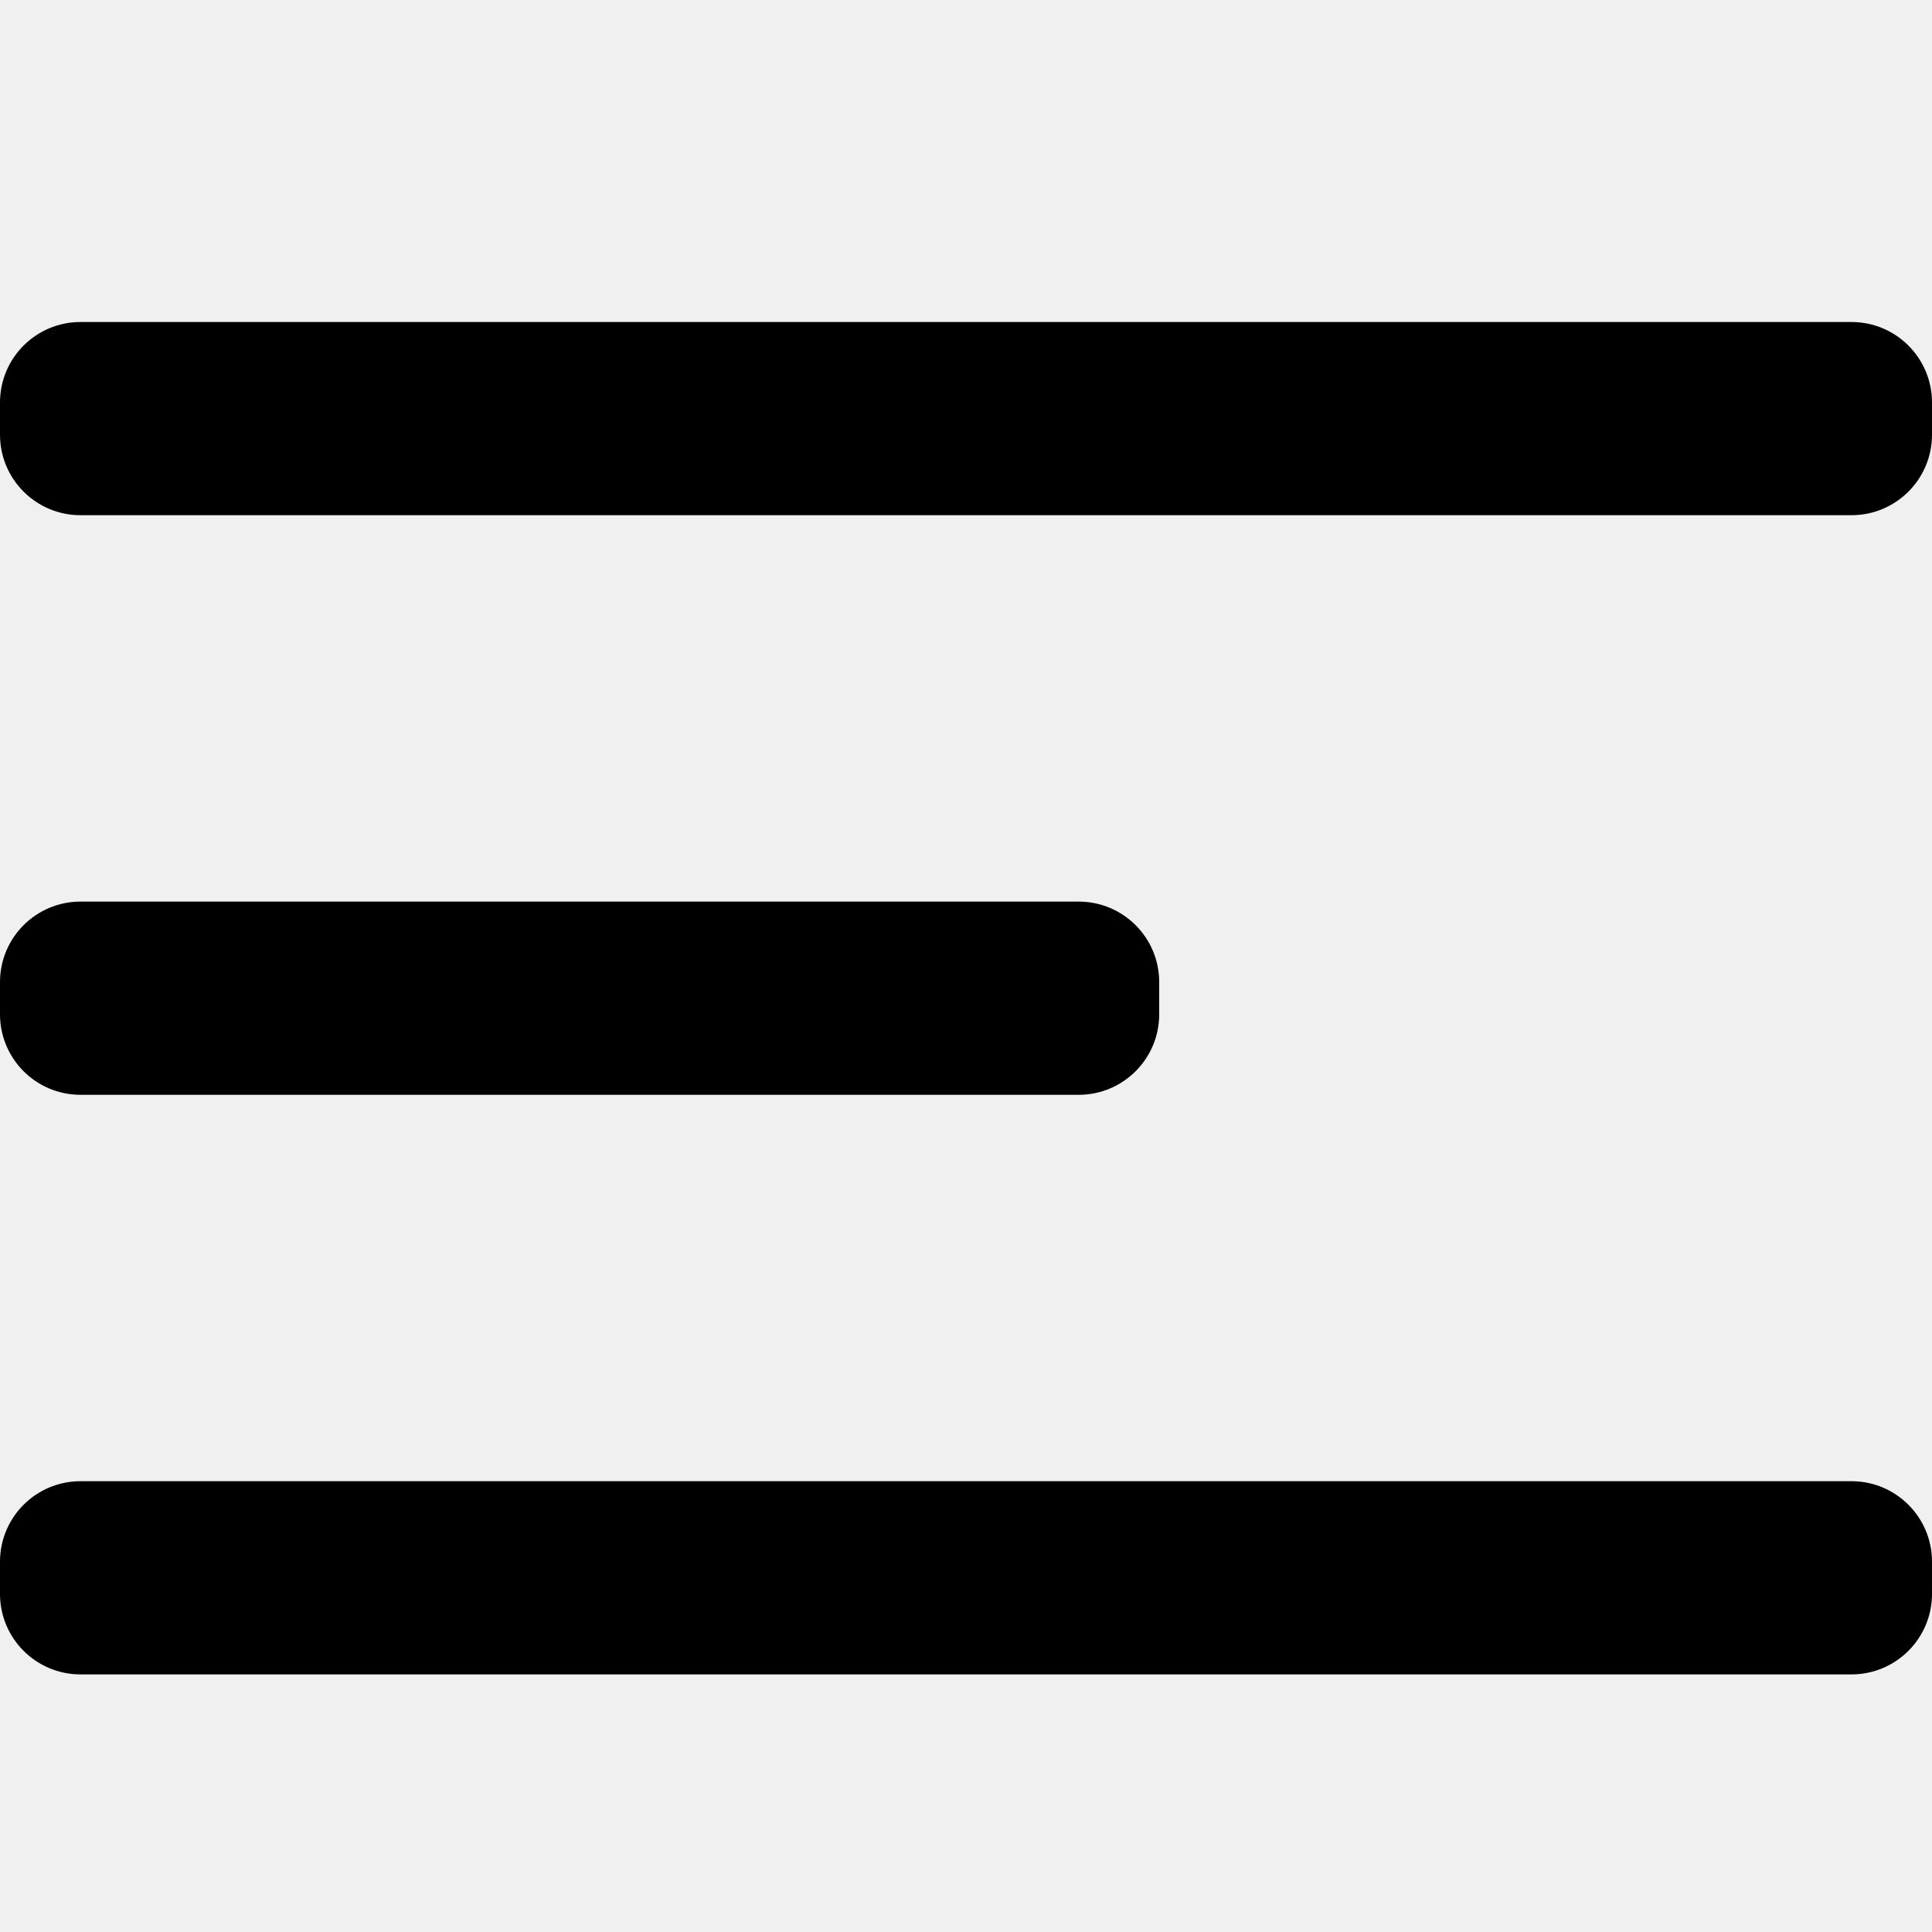
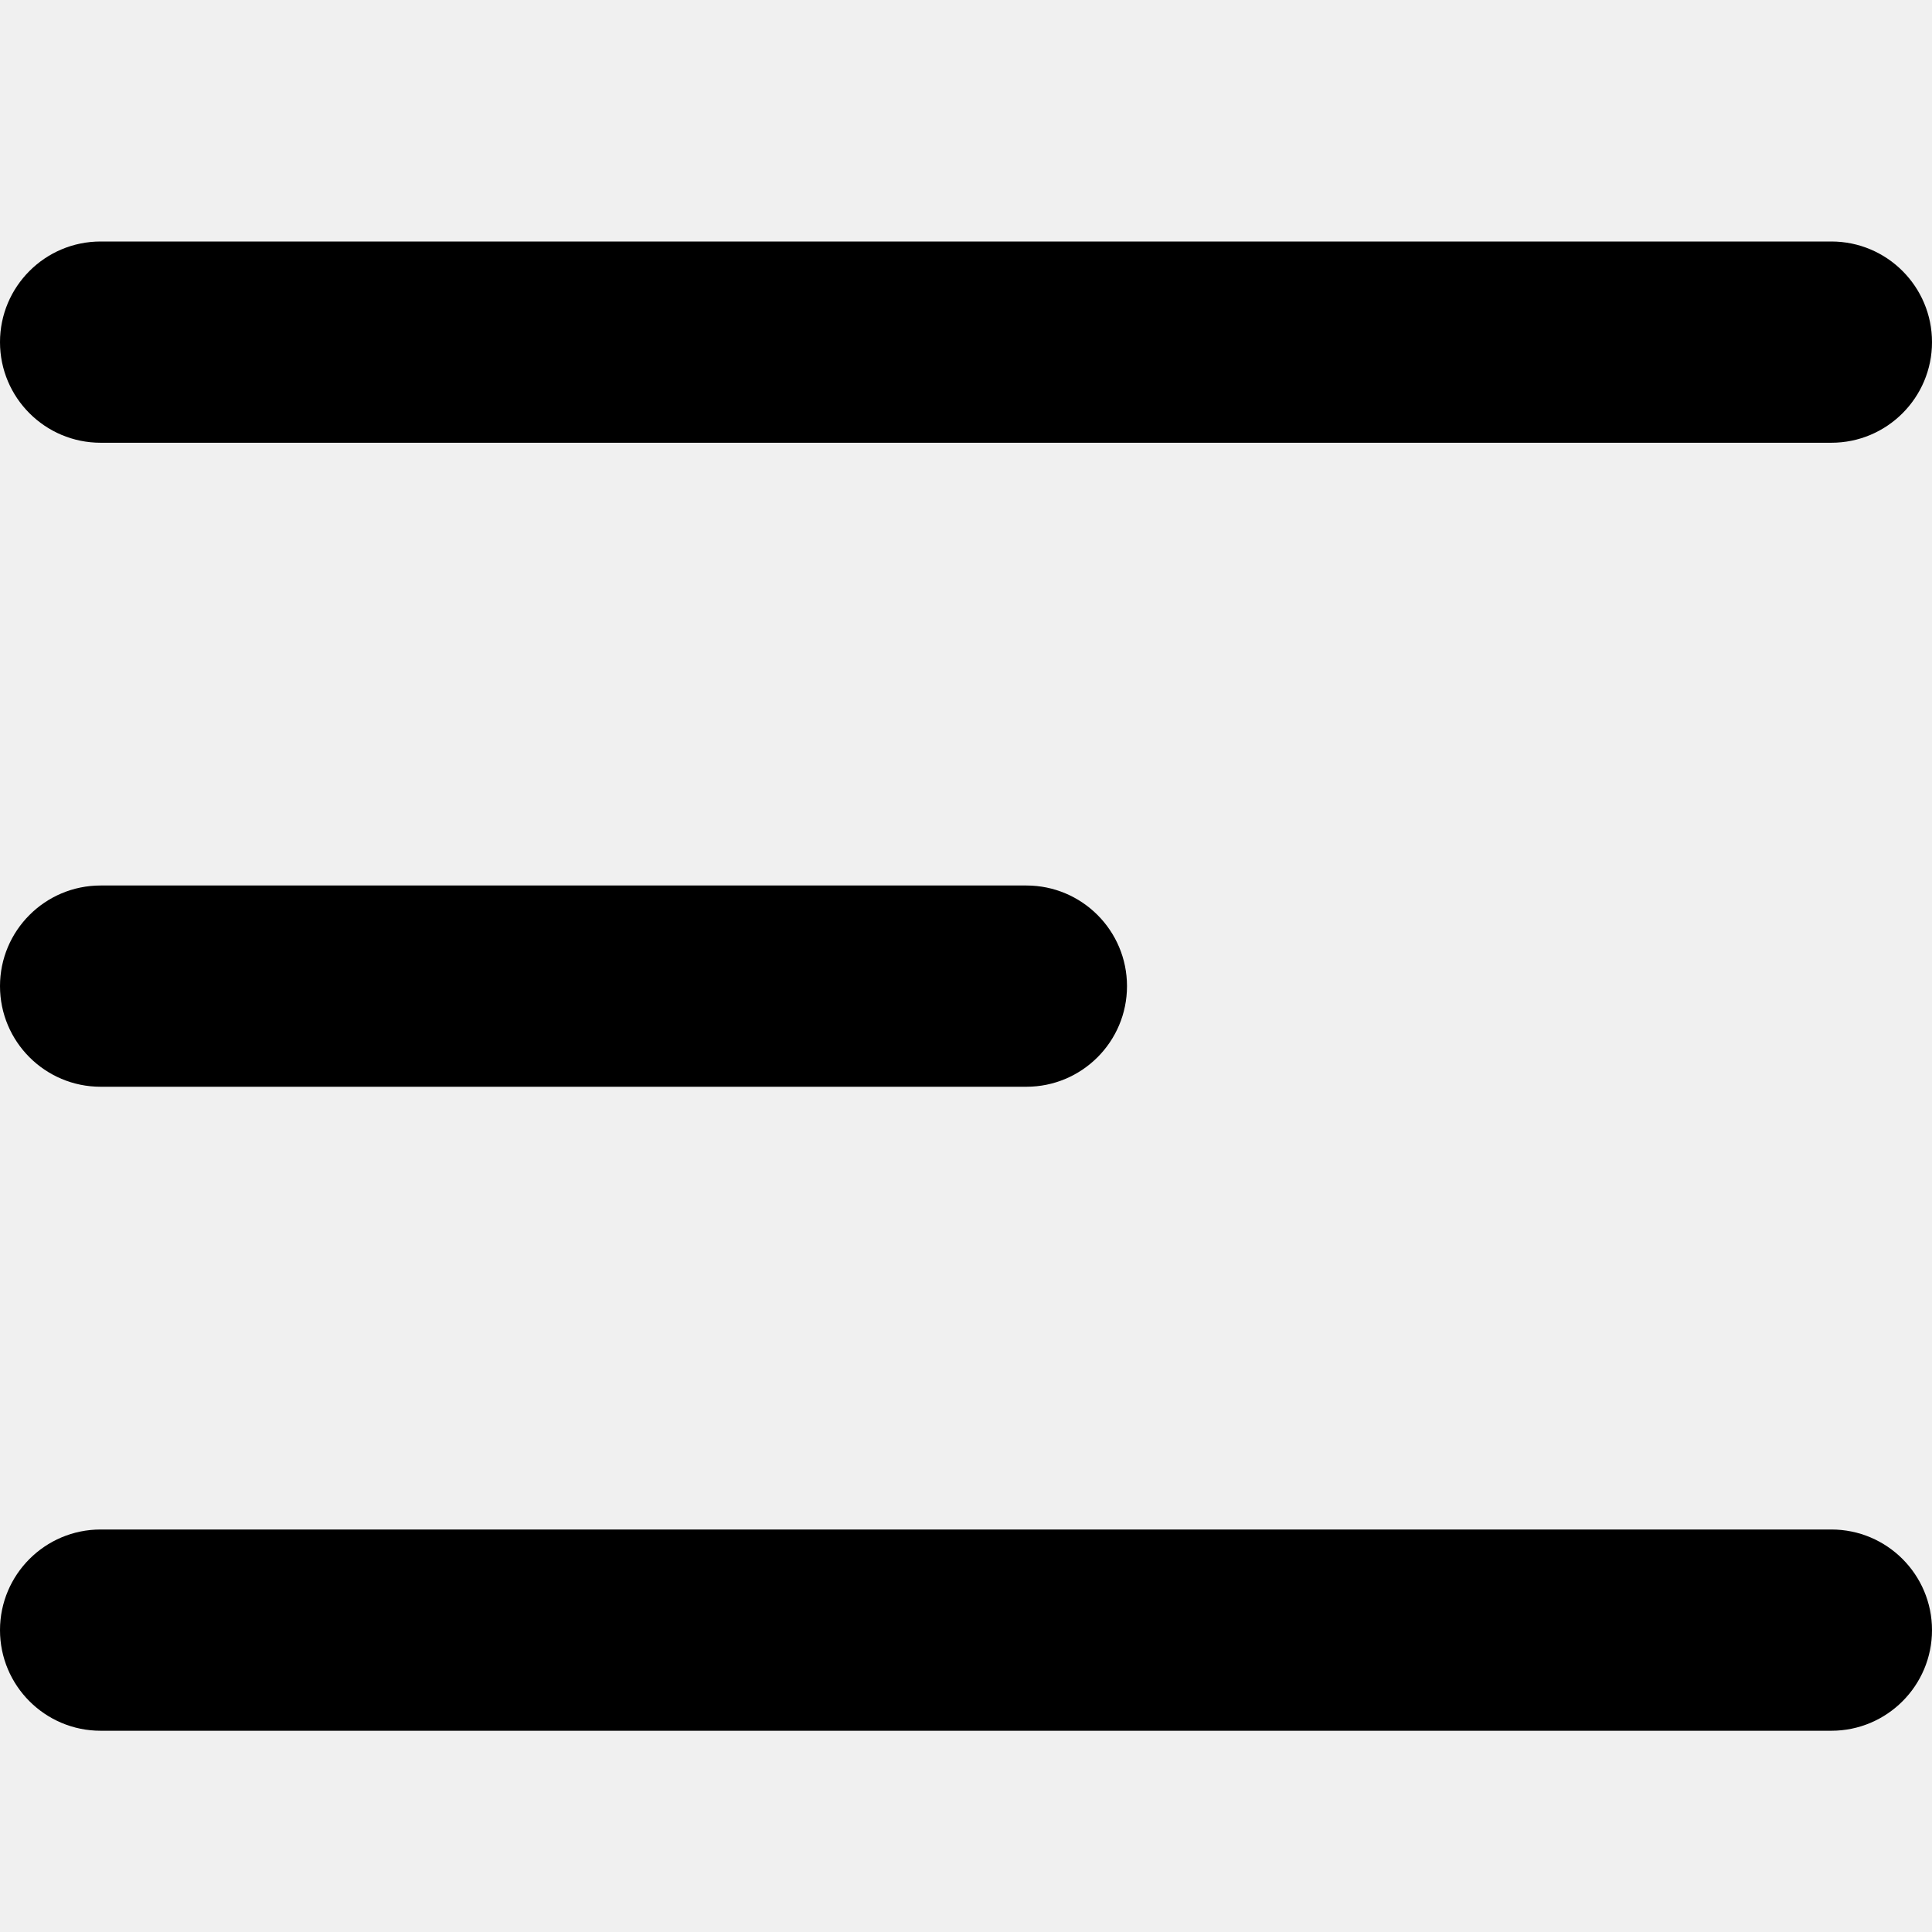
<svg xmlns="http://www.w3.org/2000/svg" width="24" height="24" viewBox="0 0 24 24" fill="none">
-   <g clip-path="url(#clip0_4680_49009)">
-     <rect y="4" width="24" height="2.4" rx="1" fill="black" />
-     <rect y="11.2" width="14.4" height="2.4" rx="1" fill="black" />
-     <rect y="18.4" width="24" height="2.4" rx="1" fill="black" />
-   </g>
-   <defs>
-     <clipPath id="clip0_4680_49009">
-       <rect width="24" height="24" fill="white" />
-     </clipPath>
-   </defs>
+   <path fill-rule="evenodd" clip-rule="evenodd" d="M0 4.25C0 3.56 0.56 3 1.25 3H22.75C23.44 3 24 3.56 24 4.25C24 4.94 23.44 5.5 22.75 5.5H1.25C0.56 5.5 0 4.94 0 4.25Z" fill="black" />
+   <path fill-rule="evenodd" clip-rule="evenodd" d="M0 12.25C0 11.56 0.56 11 1.25 11H12.75C13.44 11 14 11.56 14 12.25C14 12.94 13.44 13.5 12.75 13.5H1.25C0.56 13.5 0 12.94 0 12.25Z" fill="black" />
+   <path fill-rule="evenodd" clip-rule="evenodd" d="M0 20.25C0 19.56 0.56 19 1.25 19H22.75C23.44 19 24 19.56 24 20.25C24 20.94 23.44 21.5 22.75 21.5H1.25C0.56 21.5 0 20.94 0 20.25Z" fill="black" />
</svg>
